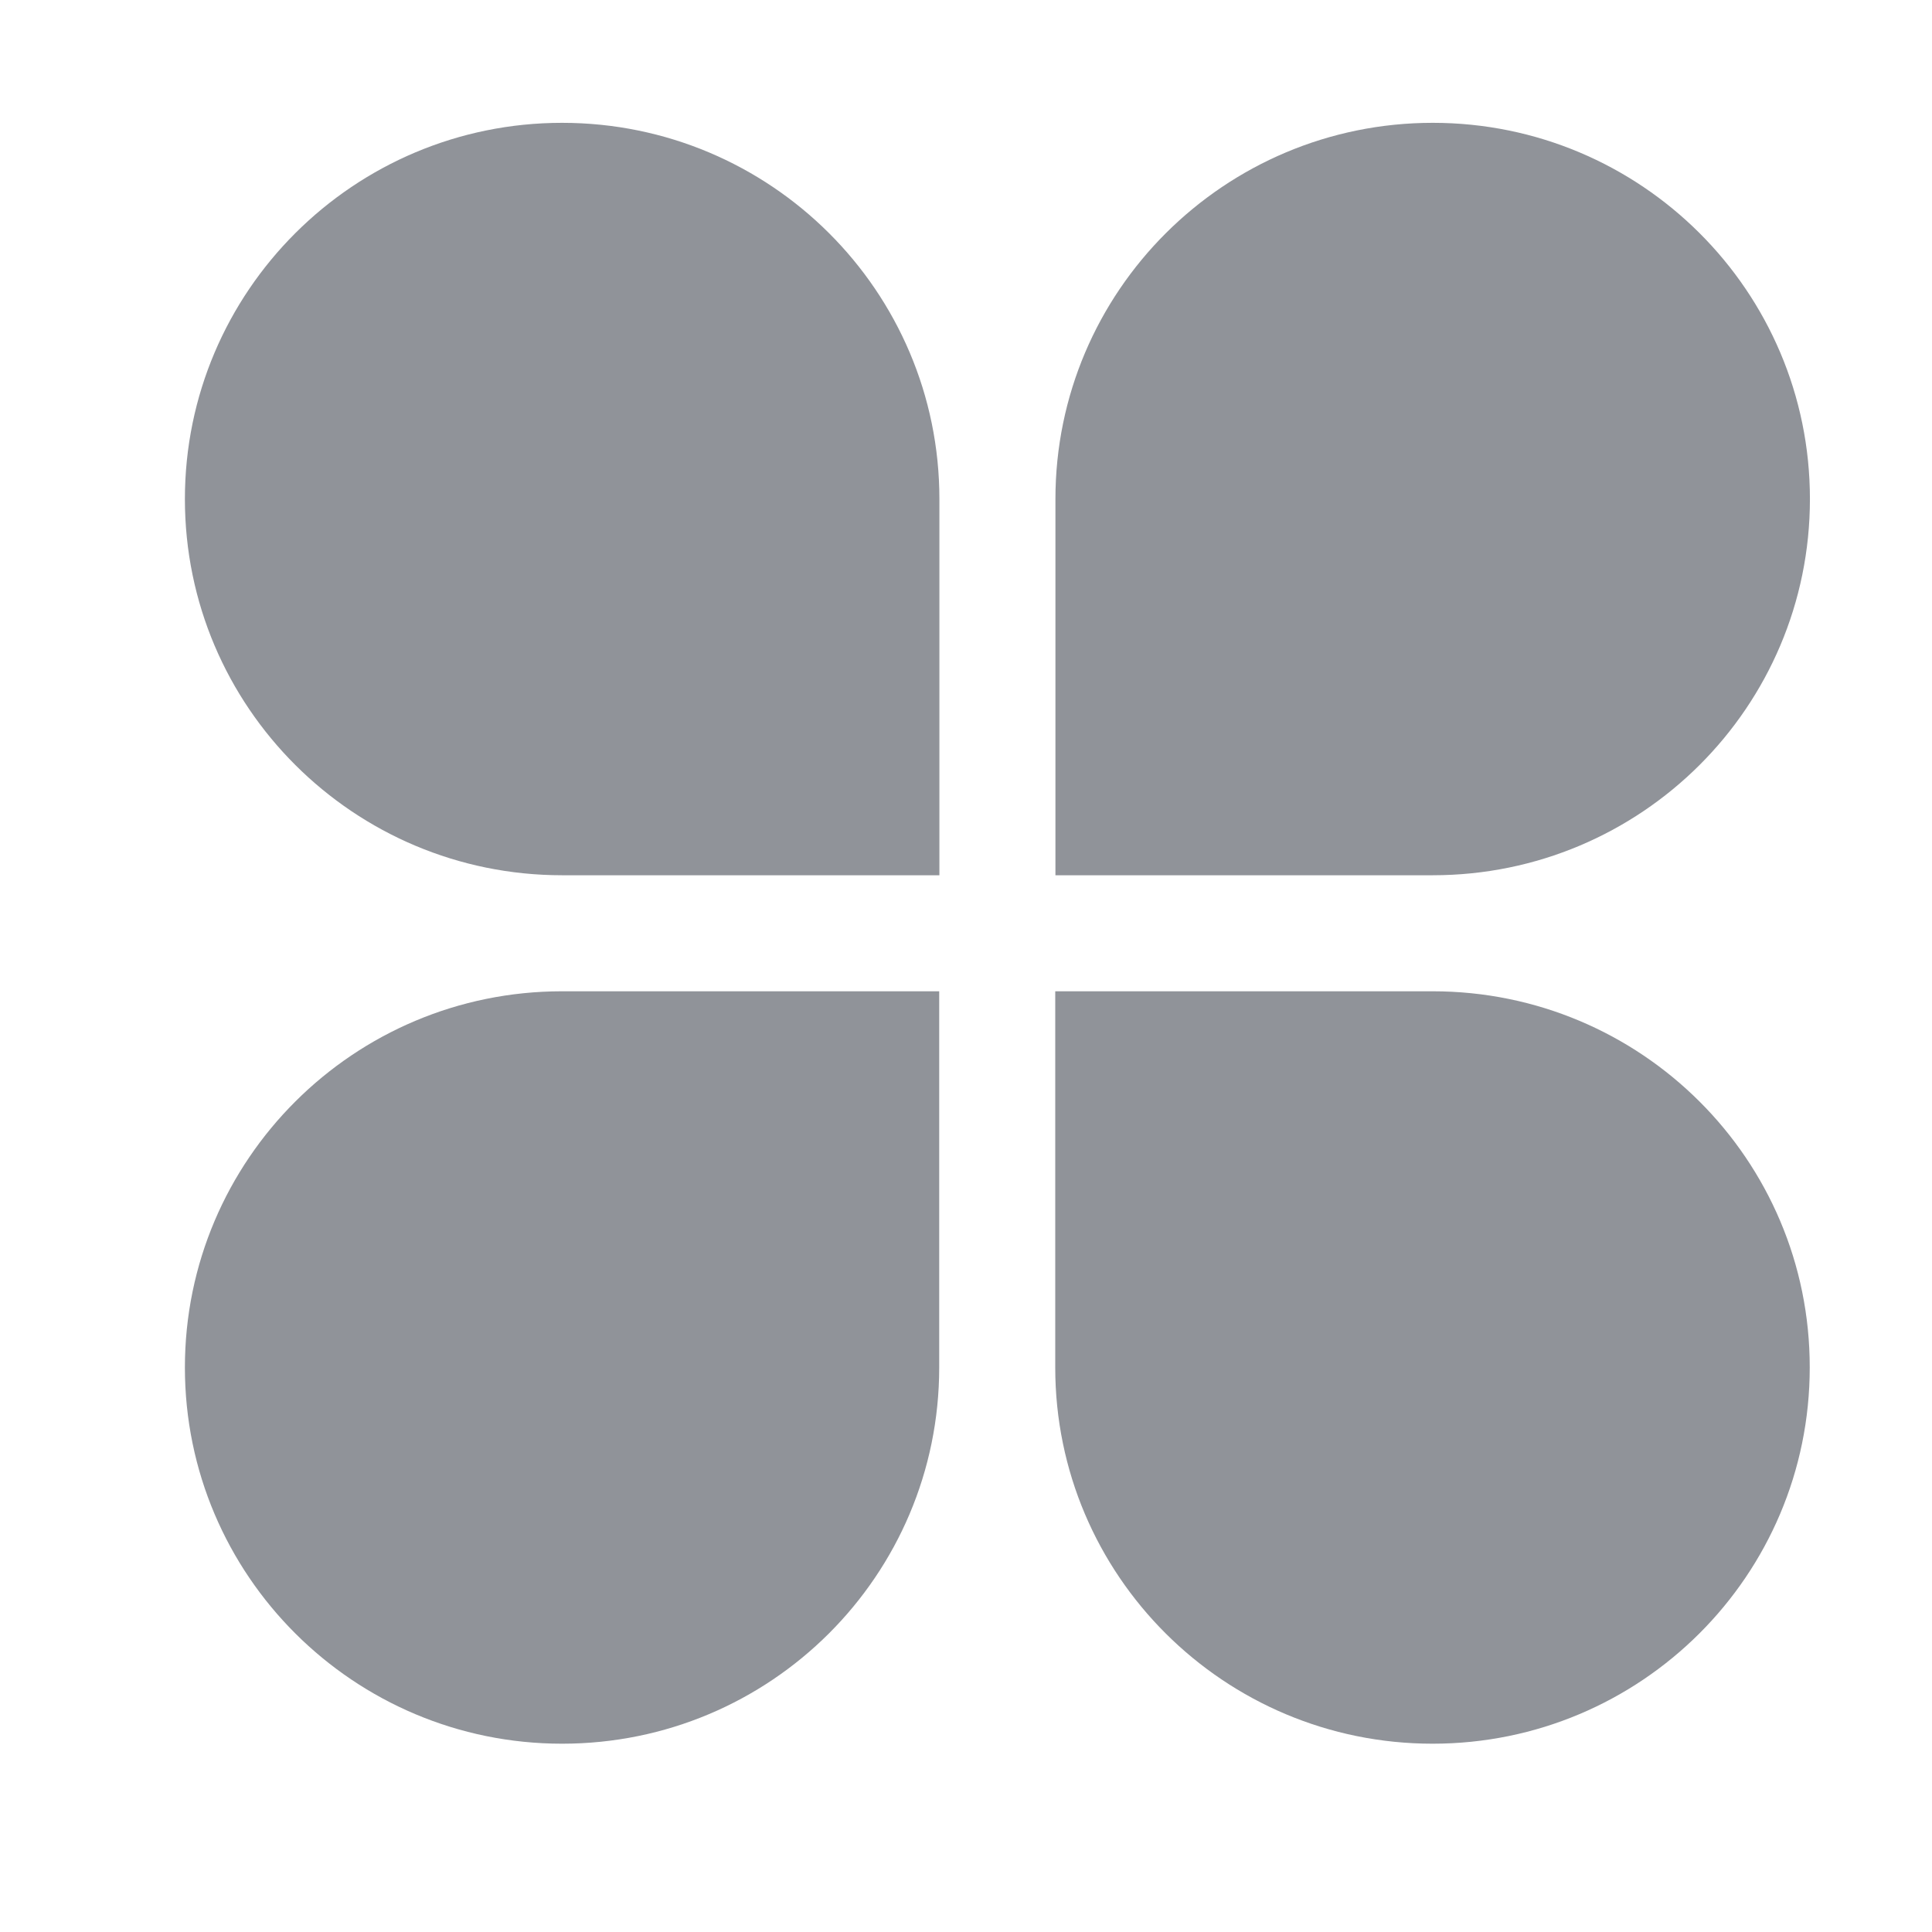
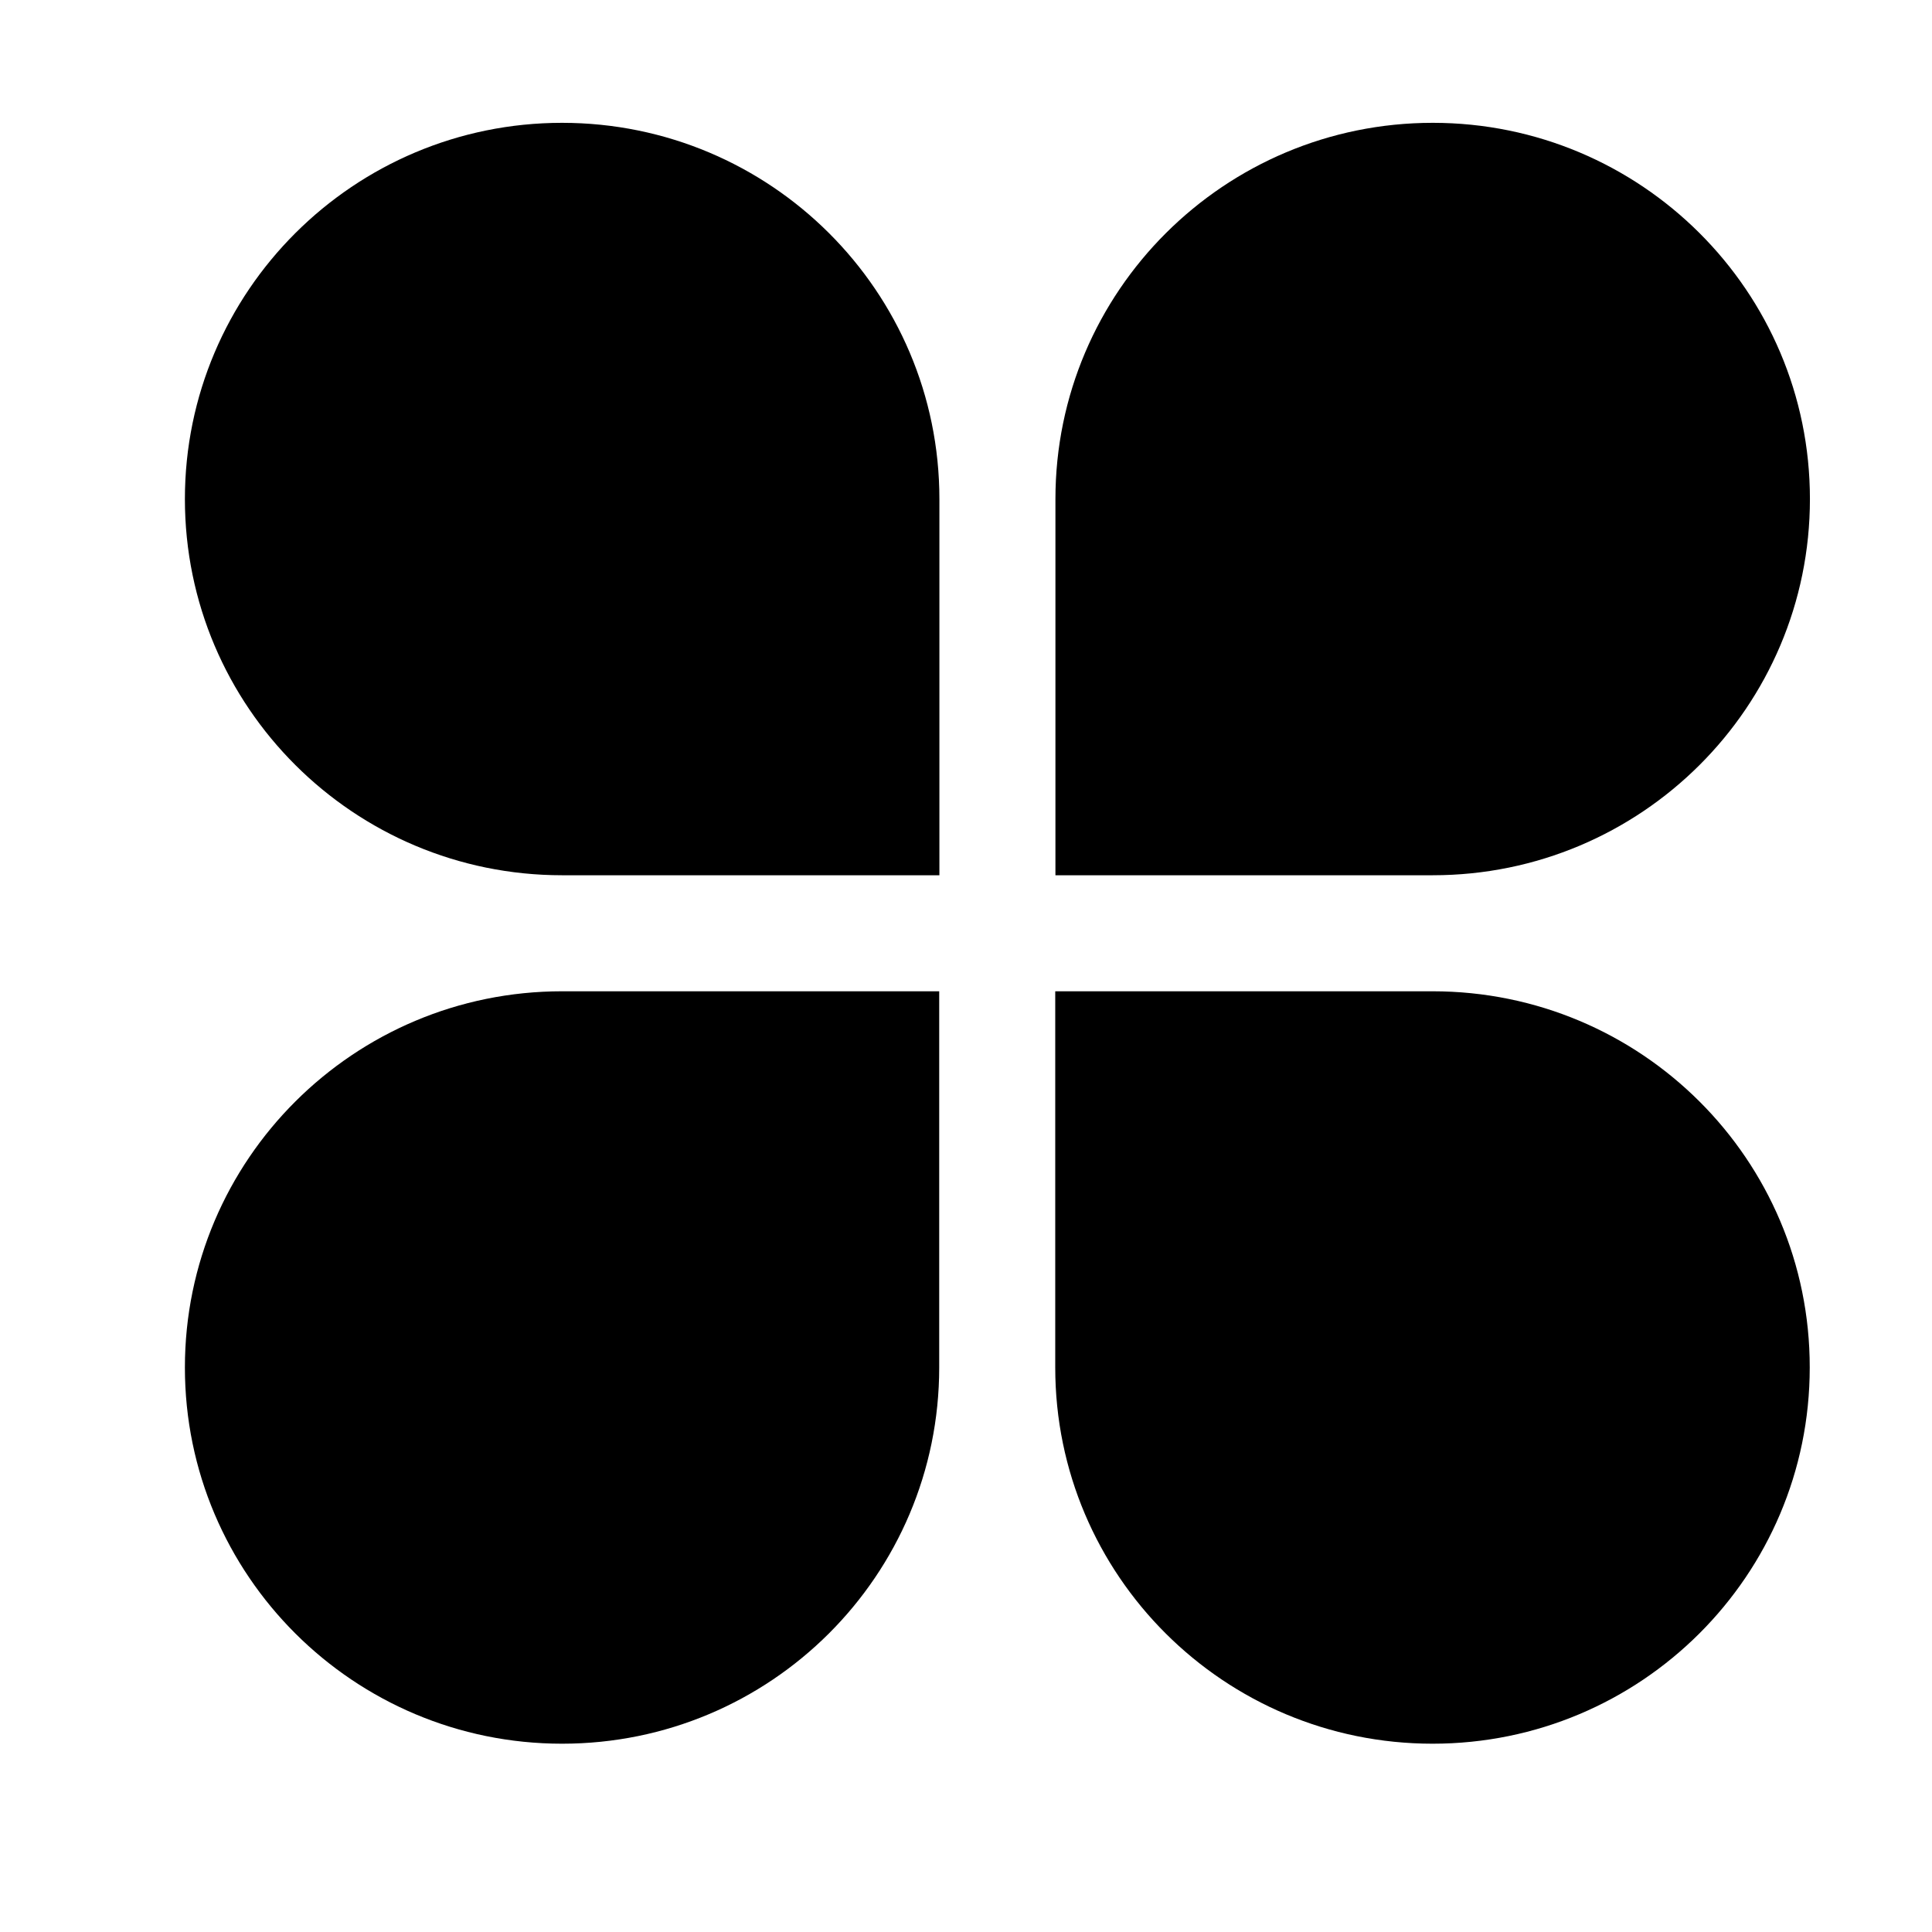
<svg xmlns="http://www.w3.org/2000/svg" t="1646494062534" class="icon" viewBox="0 0 1024 1024" version="1.1" p-id="2291" width="200" height="200">
  <defs>
    <style type="text/css" />
  </defs>
-   <path d="M759.3 525.4h-200v199.4c0 110.2 89.6 199.4 200 199.4 110.5 0 199.9-89.3 199.9-199.4 0.1-110.2-89.4-199.4-199.9-199.4zM98 724.8c0 110.2 89.6 199.4 199.9 199.4 110.5 0 199.9-89.2 199.9-199.4V525.4H297.9C187.6 525.4 98 614.6 98 724.8z m861.3-460.3c0-110.2-89.6-199.4-199.9-199.4-110.4 0-200 89.3-200 199.4v199.4h200c110.4 0 199.9-89.2 199.9-199.4zM297.9 65.1C187.5 65.1 98 154.5 98 264.5c0 110.2 89.6 199.4 199.9 199.4h200V264.5c0-110.1-89.5-199.4-200-199.4z" fill="#909399" p-id="2292" />
+   <path d="M759.3 525.4h-200v199.4c0 110.2 89.6 199.4 200 199.4 110.5 0 199.9-89.3 199.9-199.4 0.1-110.2-89.4-199.4-199.9-199.4zM98 724.8c0 110.2 89.6 199.4 199.9 199.4 110.5 0 199.9-89.2 199.9-199.4V525.4H297.9C187.6 525.4 98 614.6 98 724.8z m861.3-460.3c0-110.2-89.6-199.4-199.9-199.4-110.4 0-200 89.3-200 199.4v199.4h200c110.4 0 199.9-89.2 199.9-199.4zM297.9 65.1C187.5 65.1 98 154.5 98 264.5c0 110.2 89.6 199.4 199.9 199.4h200V264.5c0-110.1-89.5-199.4-200-199.4z" p-id="2292" />
</svg>
